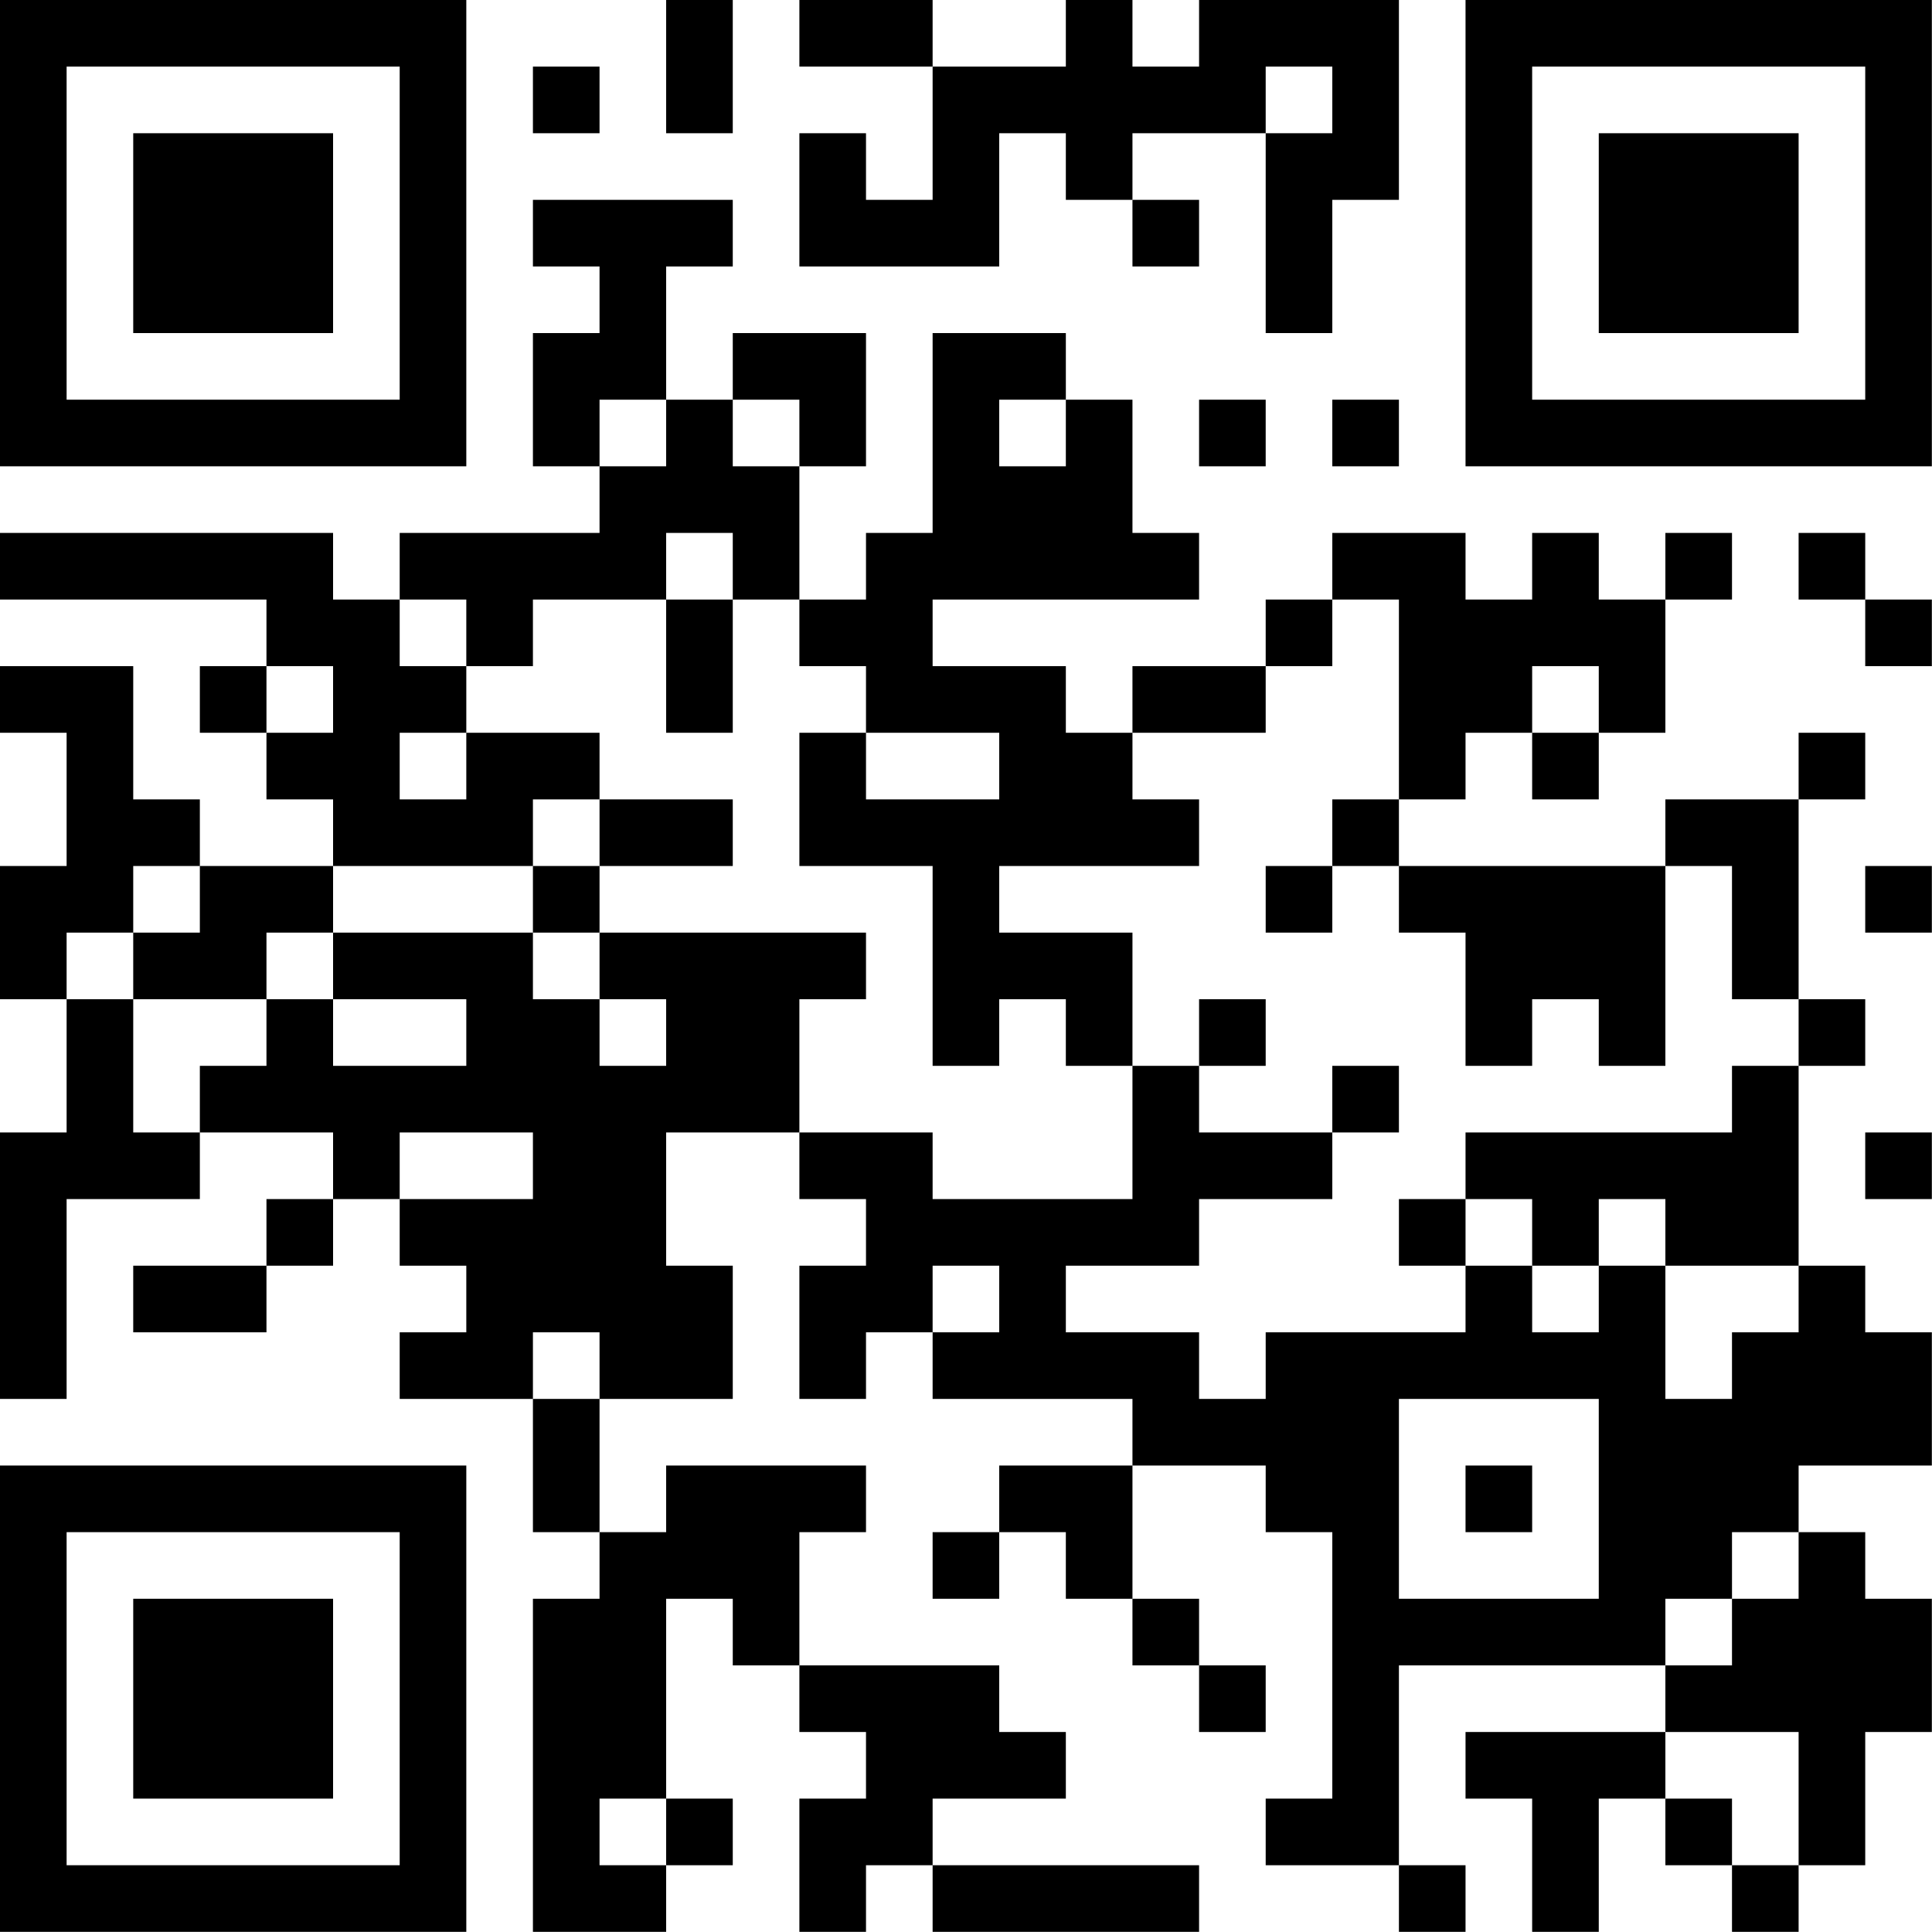
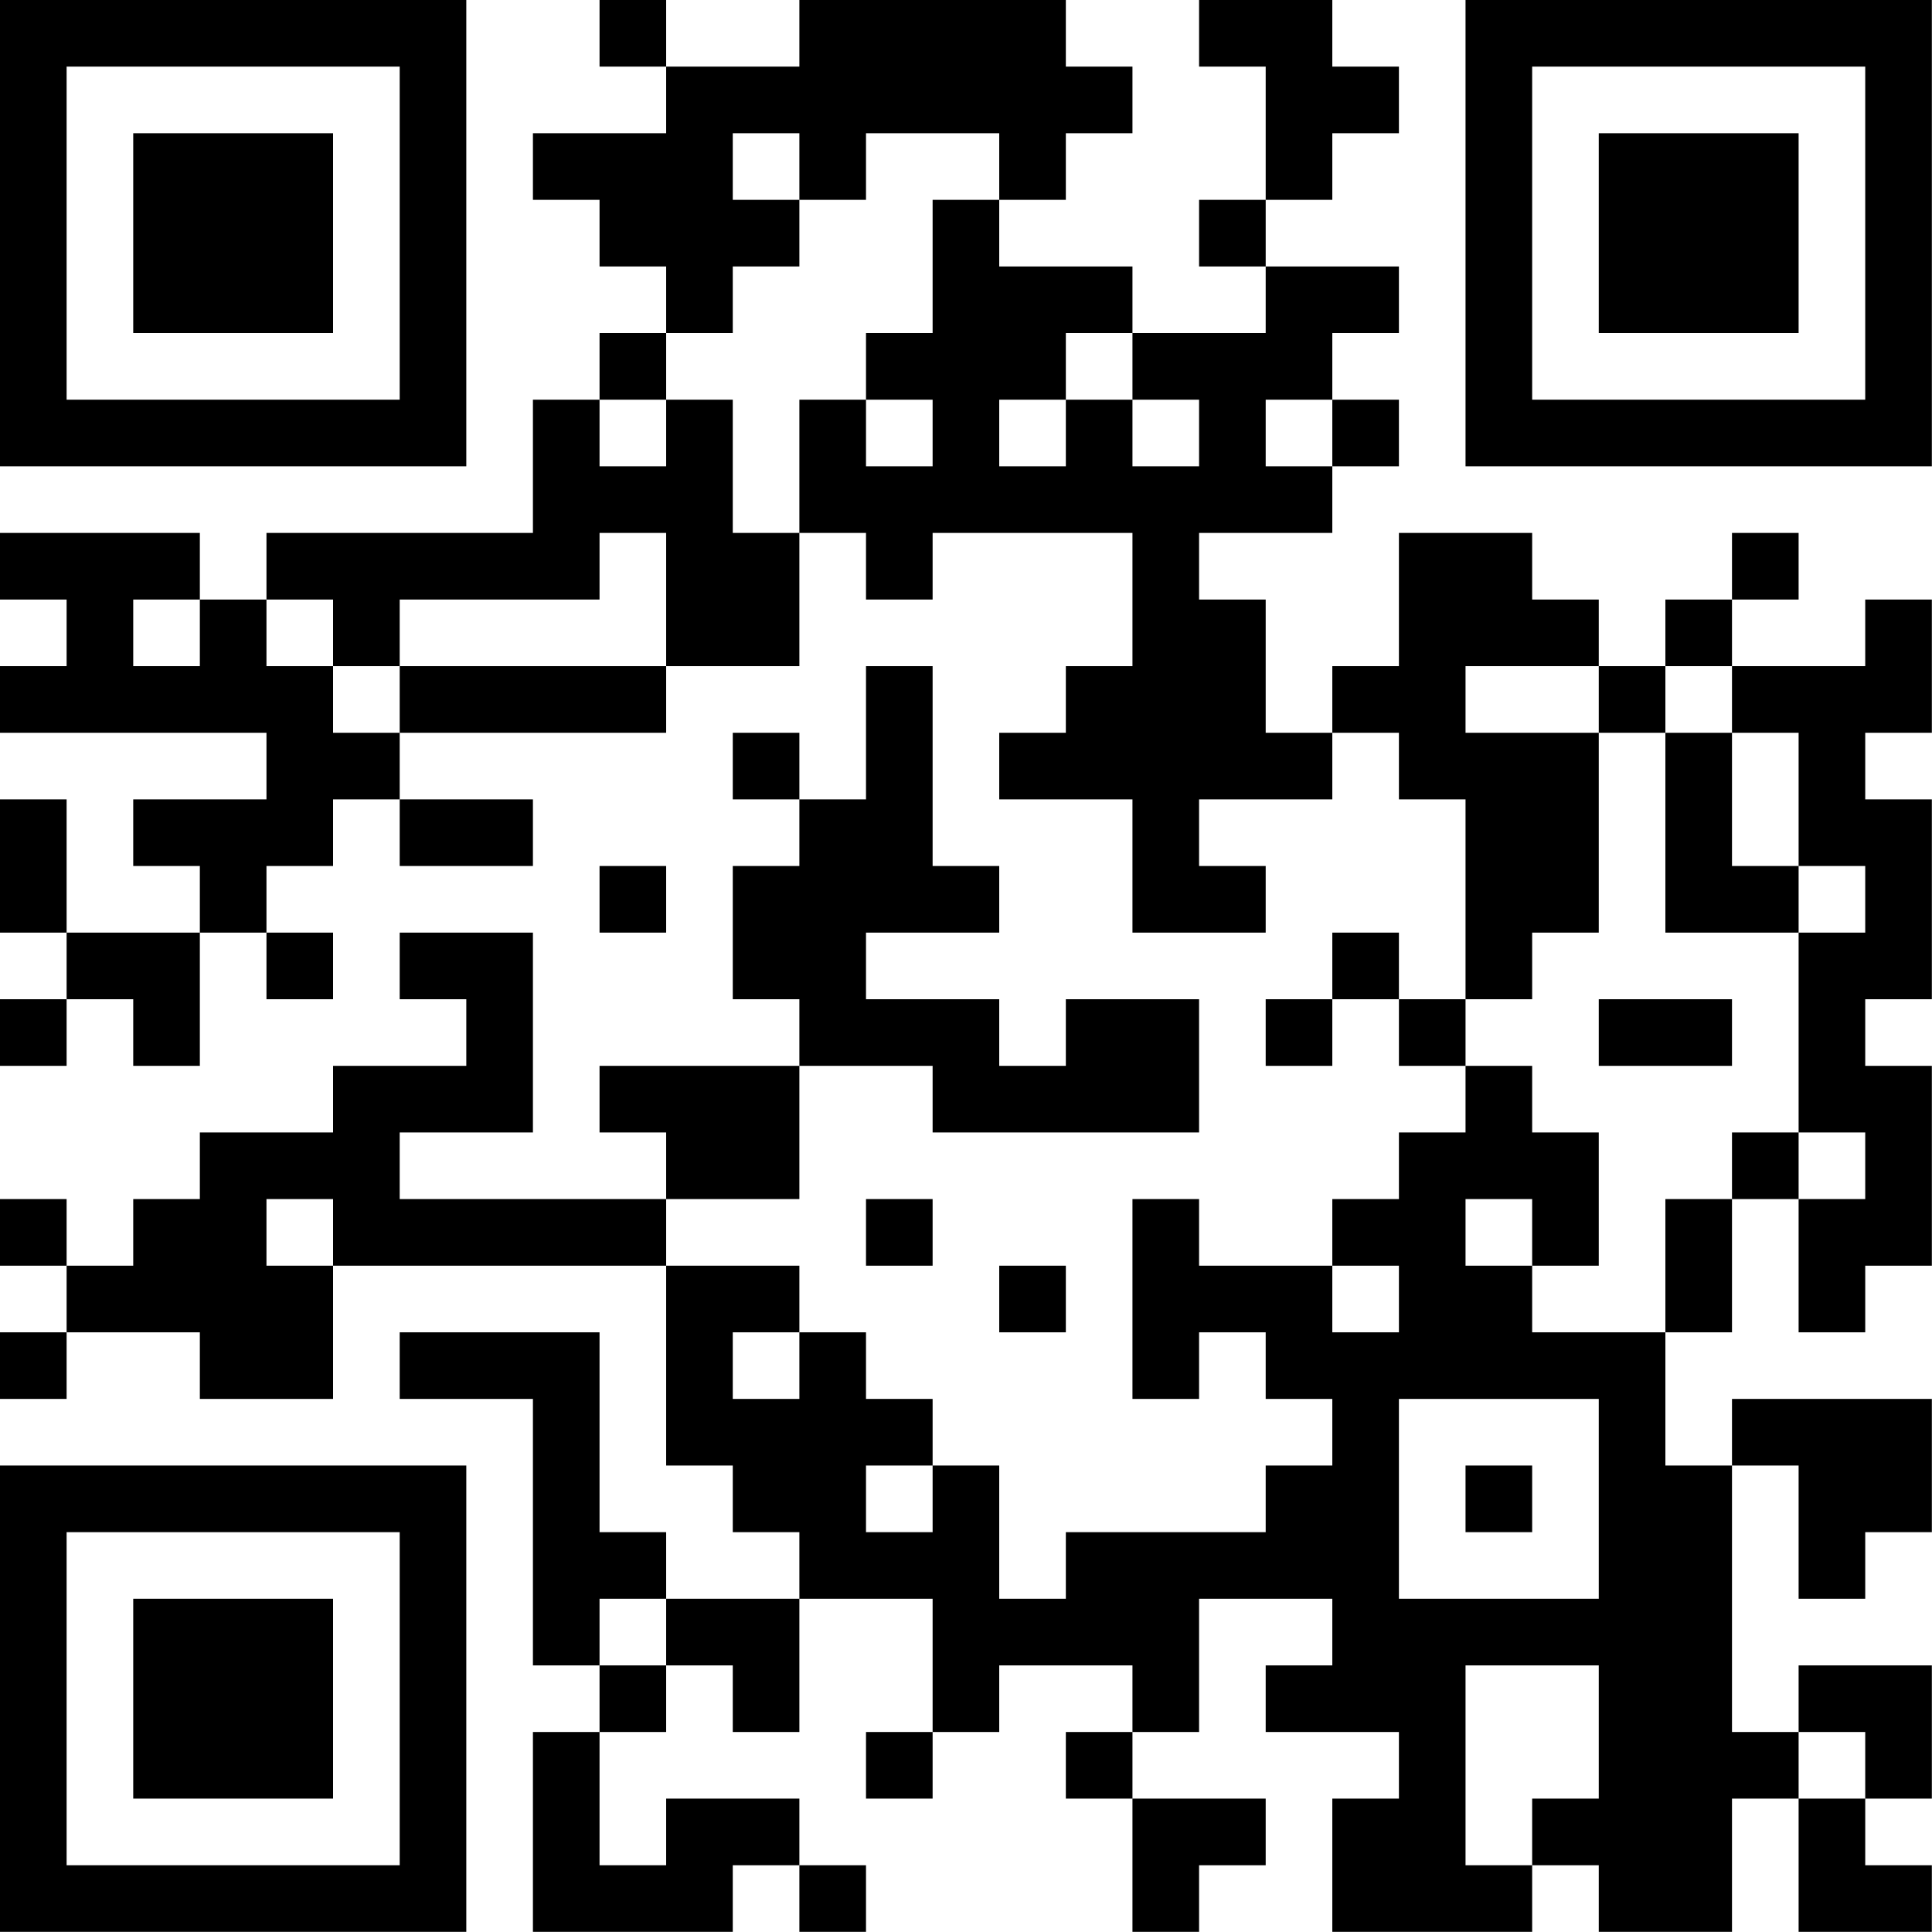
<svg xmlns="http://www.w3.org/2000/svg" version="1.1" width="100" height="100" viewBox="0 0 100 100">
  <rect x="0" y="0" width="100" height="100" fill="#ffffff" />
  <g transform="scale(3.448)">
    <g transform="translate(0,0)">
-       <path fill-rule="evenodd" d="M10 0L10 2L11 2L11 0ZM12 0L12 1L14 1L14 3L13 3L13 2L12 2L12 4L15 4L15 2L16 2L16 3L17 3L17 4L18 4L18 3L17 3L17 2L19 2L19 5L20 5L20 3L21 3L21 0L18 0L18 1L17 1L17 0L16 0L16 1L14 1L14 0ZM8 1L8 2L9 2L9 1ZM19 1L19 2L20 2L20 1ZM8 3L8 4L9 4L9 5L8 5L8 7L9 7L9 8L6 8L6 9L5 9L5 8L0 8L0 9L4 9L4 10L3 10L3 11L4 11L4 12L5 12L5 13L3 13L3 12L2 12L2 10L0 10L0 11L1 11L1 13L0 13L0 15L1 15L1 17L0 17L0 21L1 21L1 18L3 18L3 17L5 17L5 18L4 18L4 19L2 19L2 20L4 20L4 19L5 19L5 18L6 18L6 19L7 19L7 20L6 20L6 21L8 21L8 23L9 23L9 24L8 24L8 29L10 29L10 28L11 28L11 27L10 27L10 24L11 24L11 25L12 25L12 26L13 26L13 27L12 27L12 29L13 29L13 28L14 28L14 29L18 29L18 28L14 28L14 27L16 27L16 26L15 26L15 25L12 25L12 23L13 23L13 22L10 22L10 23L9 23L9 21L11 21L11 19L10 19L10 17L12 17L12 18L13 18L13 19L12 19L12 21L13 21L13 20L14 20L14 21L17 21L17 22L15 22L15 23L14 23L14 24L15 24L15 23L16 23L16 24L17 24L17 25L18 25L18 26L19 26L19 25L18 25L18 24L17 24L17 22L19 22L19 23L20 23L20 27L19 27L19 28L21 28L21 29L22 29L22 28L21 28L21 25L25 25L25 26L22 26L22 27L23 27L23 29L24 29L24 27L25 27L25 28L26 28L26 29L27 29L27 28L28 28L28 26L29 26L29 24L28 24L28 23L27 23L27 22L29 22L29 20L28 20L28 19L27 19L27 16L28 16L28 15L27 15L27 12L28 12L28 11L27 11L27 12L25 12L25 13L21 13L21 12L22 12L22 11L23 11L23 12L24 12L24 11L25 11L25 9L26 9L26 8L25 8L25 9L24 9L24 8L23 8L23 9L22 9L22 8L20 8L20 9L19 9L19 10L17 10L17 11L16 11L16 10L14 10L14 9L18 9L18 8L17 8L17 6L16 6L16 5L14 5L14 8L13 8L13 9L12 9L12 7L13 7L13 5L11 5L11 6L10 6L10 4L11 4L11 3ZM9 6L9 7L10 7L10 6ZM11 6L11 7L12 7L12 6ZM15 6L15 7L16 7L16 6ZM18 6L18 7L19 7L19 6ZM20 6L20 7L21 7L21 6ZM10 8L10 9L8 9L8 10L7 10L7 9L6 9L6 10L7 10L7 11L6 11L6 12L7 12L7 11L9 11L9 12L8 12L8 13L5 13L5 14L4 14L4 15L2 15L2 14L3 14L3 13L2 13L2 14L1 14L1 15L2 15L2 17L3 17L3 16L4 16L4 15L5 15L5 16L7 16L7 15L5 15L5 14L8 14L8 15L9 15L9 16L10 16L10 15L9 15L9 14L13 14L13 15L12 15L12 17L14 17L14 18L17 18L17 16L18 16L18 17L20 17L20 18L18 18L18 19L16 19L16 20L18 20L18 21L19 21L19 20L22 20L22 19L23 19L23 20L24 20L24 19L25 19L25 21L26 21L26 20L27 20L27 19L25 19L25 18L24 18L24 19L23 19L23 18L22 18L22 17L26 17L26 16L27 16L27 15L26 15L26 13L25 13L25 16L24 16L24 15L23 15L23 16L22 16L22 14L21 14L21 13L20 13L20 12L21 12L21 9L20 9L20 10L19 10L19 11L17 11L17 12L18 12L18 13L15 13L15 14L17 14L17 16L16 16L16 15L15 15L15 16L14 16L14 13L12 13L12 11L13 11L13 12L15 12L15 11L13 11L13 10L12 10L12 9L11 9L11 8ZM27 8L27 9L28 9L28 10L29 10L29 9L28 9L28 8ZM10 9L10 11L11 11L11 9ZM4 10L4 11L5 11L5 10ZM23 10L23 11L24 11L24 10ZM9 12L9 13L8 13L8 14L9 14L9 13L11 13L11 12ZM19 13L19 14L20 14L20 13ZM28 13L28 14L29 14L29 13ZM18 15L18 16L19 16L19 15ZM20 16L20 17L21 17L21 16ZM6 17L6 18L8 18L8 17ZM28 17L28 18L29 18L29 17ZM21 18L21 19L22 19L22 18ZM14 19L14 20L15 20L15 19ZM8 20L8 21L9 21L9 20ZM21 21L21 24L24 24L24 21ZM22 22L22 23L23 23L23 22ZM26 23L26 24L25 24L25 25L26 25L26 24L27 24L27 23ZM25 26L25 27L26 27L26 28L27 28L27 26ZM9 27L9 28L10 28L10 27ZM0 0L0 7L7 7L7 0ZM1 1L1 6L6 6L6 1ZM2 2L2 5L5 5L5 2ZM22 0L22 7L29 7L29 0ZM23 1L23 6L28 6L28 1ZM24 2L24 5L27 5L27 2ZM0 22L0 29L7 29L7 22ZM1 23L1 28L6 28L6 23ZM2 24L2 27L5 27L5 24Z" fill="#000000" />
+       <path fill-rule="evenodd" d="M9 0L9 1L10 1L10 2L8 2L8 3L9 3L9 4L10 4L10 5L9 5L9 6L8 6L8 8L4 8L4 9L3 9L3 8L0 8L0 9L1 9L1 10L0 10L0 11L4 11L4 12L2 12L2 13L3 13L3 14L1 14L1 12L0 12L0 14L1 14L1 15L0 15L0 16L1 16L1 15L2 15L2 16L3 16L3 14L4 14L4 15L5 15L5 14L4 14L4 13L5 13L5 12L6 12L6 13L8 13L8 12L6 12L6 11L10 11L10 10L12 10L12 8L13 8L13 9L14 9L14 8L17 8L17 10L16 10L16 11L15 11L15 12L17 12L17 14L19 14L19 13L18 13L18 12L20 12L20 11L21 11L21 12L22 12L22 15L21 15L21 14L20 14L20 15L19 15L19 16L20 16L20 15L21 15L21 16L22 16L22 17L21 17L21 18L20 18L20 19L18 19L18 18L17 18L17 21L18 21L18 20L19 20L19 21L20 21L20 22L19 22L19 23L16 23L16 24L15 24L15 22L14 22L14 21L13 21L13 20L12 20L12 19L10 19L10 18L12 18L12 16L14 16L14 17L18 17L18 15L16 15L16 16L15 16L15 15L13 15L13 14L15 14L15 13L14 13L14 10L13 10L13 12L12 12L12 11L11 11L11 12L12 12L12 13L11 13L11 15L12 15L12 16L9 16L9 17L10 17L10 18L6 18L6 17L8 17L8 14L6 14L6 15L7 15L7 16L5 16L5 17L3 17L3 18L2 18L2 19L1 19L1 18L0 18L0 19L1 19L1 20L0 20L0 21L1 21L1 20L3 20L3 21L5 21L5 19L10 19L10 22L11 22L11 23L12 23L12 24L10 24L10 23L9 23L9 20L6 20L6 21L8 21L8 25L9 25L9 26L8 26L8 29L11 29L11 28L12 28L12 29L13 29L13 28L12 28L12 27L10 27L10 28L9 28L9 26L10 26L10 25L11 25L11 26L12 26L12 24L14 24L14 26L13 26L13 27L14 27L14 26L15 26L15 25L17 25L17 26L16 26L16 27L17 27L17 29L18 29L18 28L19 28L19 27L17 27L17 26L18 26L18 24L20 24L20 25L19 25L19 26L21 26L21 27L20 27L20 29L23 29L23 28L24 28L24 29L26 29L26 27L27 27L27 29L29 29L29 28L28 28L28 27L29 27L29 25L27 25L27 26L26 26L26 22L27 22L27 24L28 24L28 23L29 23L29 21L26 21L26 22L25 22L25 20L26 20L26 18L27 18L27 20L28 20L28 19L29 19L29 16L28 16L28 15L29 15L29 12L28 12L28 11L29 11L29 9L28 9L28 10L26 10L26 9L27 9L27 8L26 8L26 9L25 9L25 10L24 10L24 9L23 9L23 8L21 8L21 10L20 10L20 11L19 11L19 9L18 9L18 8L20 8L20 7L21 7L21 6L20 6L20 5L21 5L21 4L19 4L19 3L20 3L20 2L21 2L21 1L20 1L20 0L18 0L18 1L19 1L19 3L18 3L18 4L19 4L19 5L17 5L17 4L15 4L15 3L16 3L16 2L17 2L17 1L16 1L16 0L12 0L12 1L10 1L10 0ZM11 2L11 3L12 3L12 4L11 4L11 5L10 5L10 6L9 6L9 7L10 7L10 6L11 6L11 8L12 8L12 6L13 6L13 7L14 7L14 6L13 6L13 5L14 5L14 3L15 3L15 2L13 2L13 3L12 3L12 2ZM16 5L16 6L15 6L15 7L16 7L16 6L17 6L17 7L18 7L18 6L17 6L17 5ZM19 6L19 7L20 7L20 6ZM9 8L9 9L6 9L6 10L5 10L5 9L4 9L4 10L5 10L5 11L6 11L6 10L10 10L10 8ZM2 9L2 10L3 10L3 9ZM22 10L22 11L24 11L24 14L23 14L23 15L22 15L22 16L23 16L23 17L24 17L24 19L23 19L23 18L22 18L22 19L23 19L23 20L25 20L25 18L26 18L26 17L27 17L27 18L28 18L28 17L27 17L27 14L28 14L28 13L27 13L27 11L26 11L26 10L25 10L25 11L24 11L24 10ZM25 11L25 14L27 14L27 13L26 13L26 11ZM9 13L9 14L10 14L10 13ZM24 15L24 16L26 16L26 15ZM4 18L4 19L5 19L5 18ZM13 18L13 19L14 19L14 18ZM15 19L15 20L16 20L16 19ZM20 19L20 20L21 20L21 19ZM11 20L11 21L12 21L12 20ZM21 21L21 24L24 24L24 21ZM13 22L13 23L14 23L14 22ZM22 22L22 23L23 23L23 22ZM9 24L9 25L10 25L10 24ZM22 25L22 28L23 28L23 27L24 27L24 25ZM27 26L27 27L28 27L28 26ZM0 0L0 7L7 7L7 0ZM1 1L1 6L6 6L6 1ZM2 2L2 5L5 5L5 2ZM22 0L22 7L29 7L29 0ZM23 1L23 6L28 6L28 1ZM24 2L24 5L27 5L27 2ZM0 22L0 29L7 29L7 22ZM1 23L1 28L6 28L6 23ZM2 24L2 27L5 27L5 24Z" fill="#000000" />
    </g>
  </g>
</svg>
